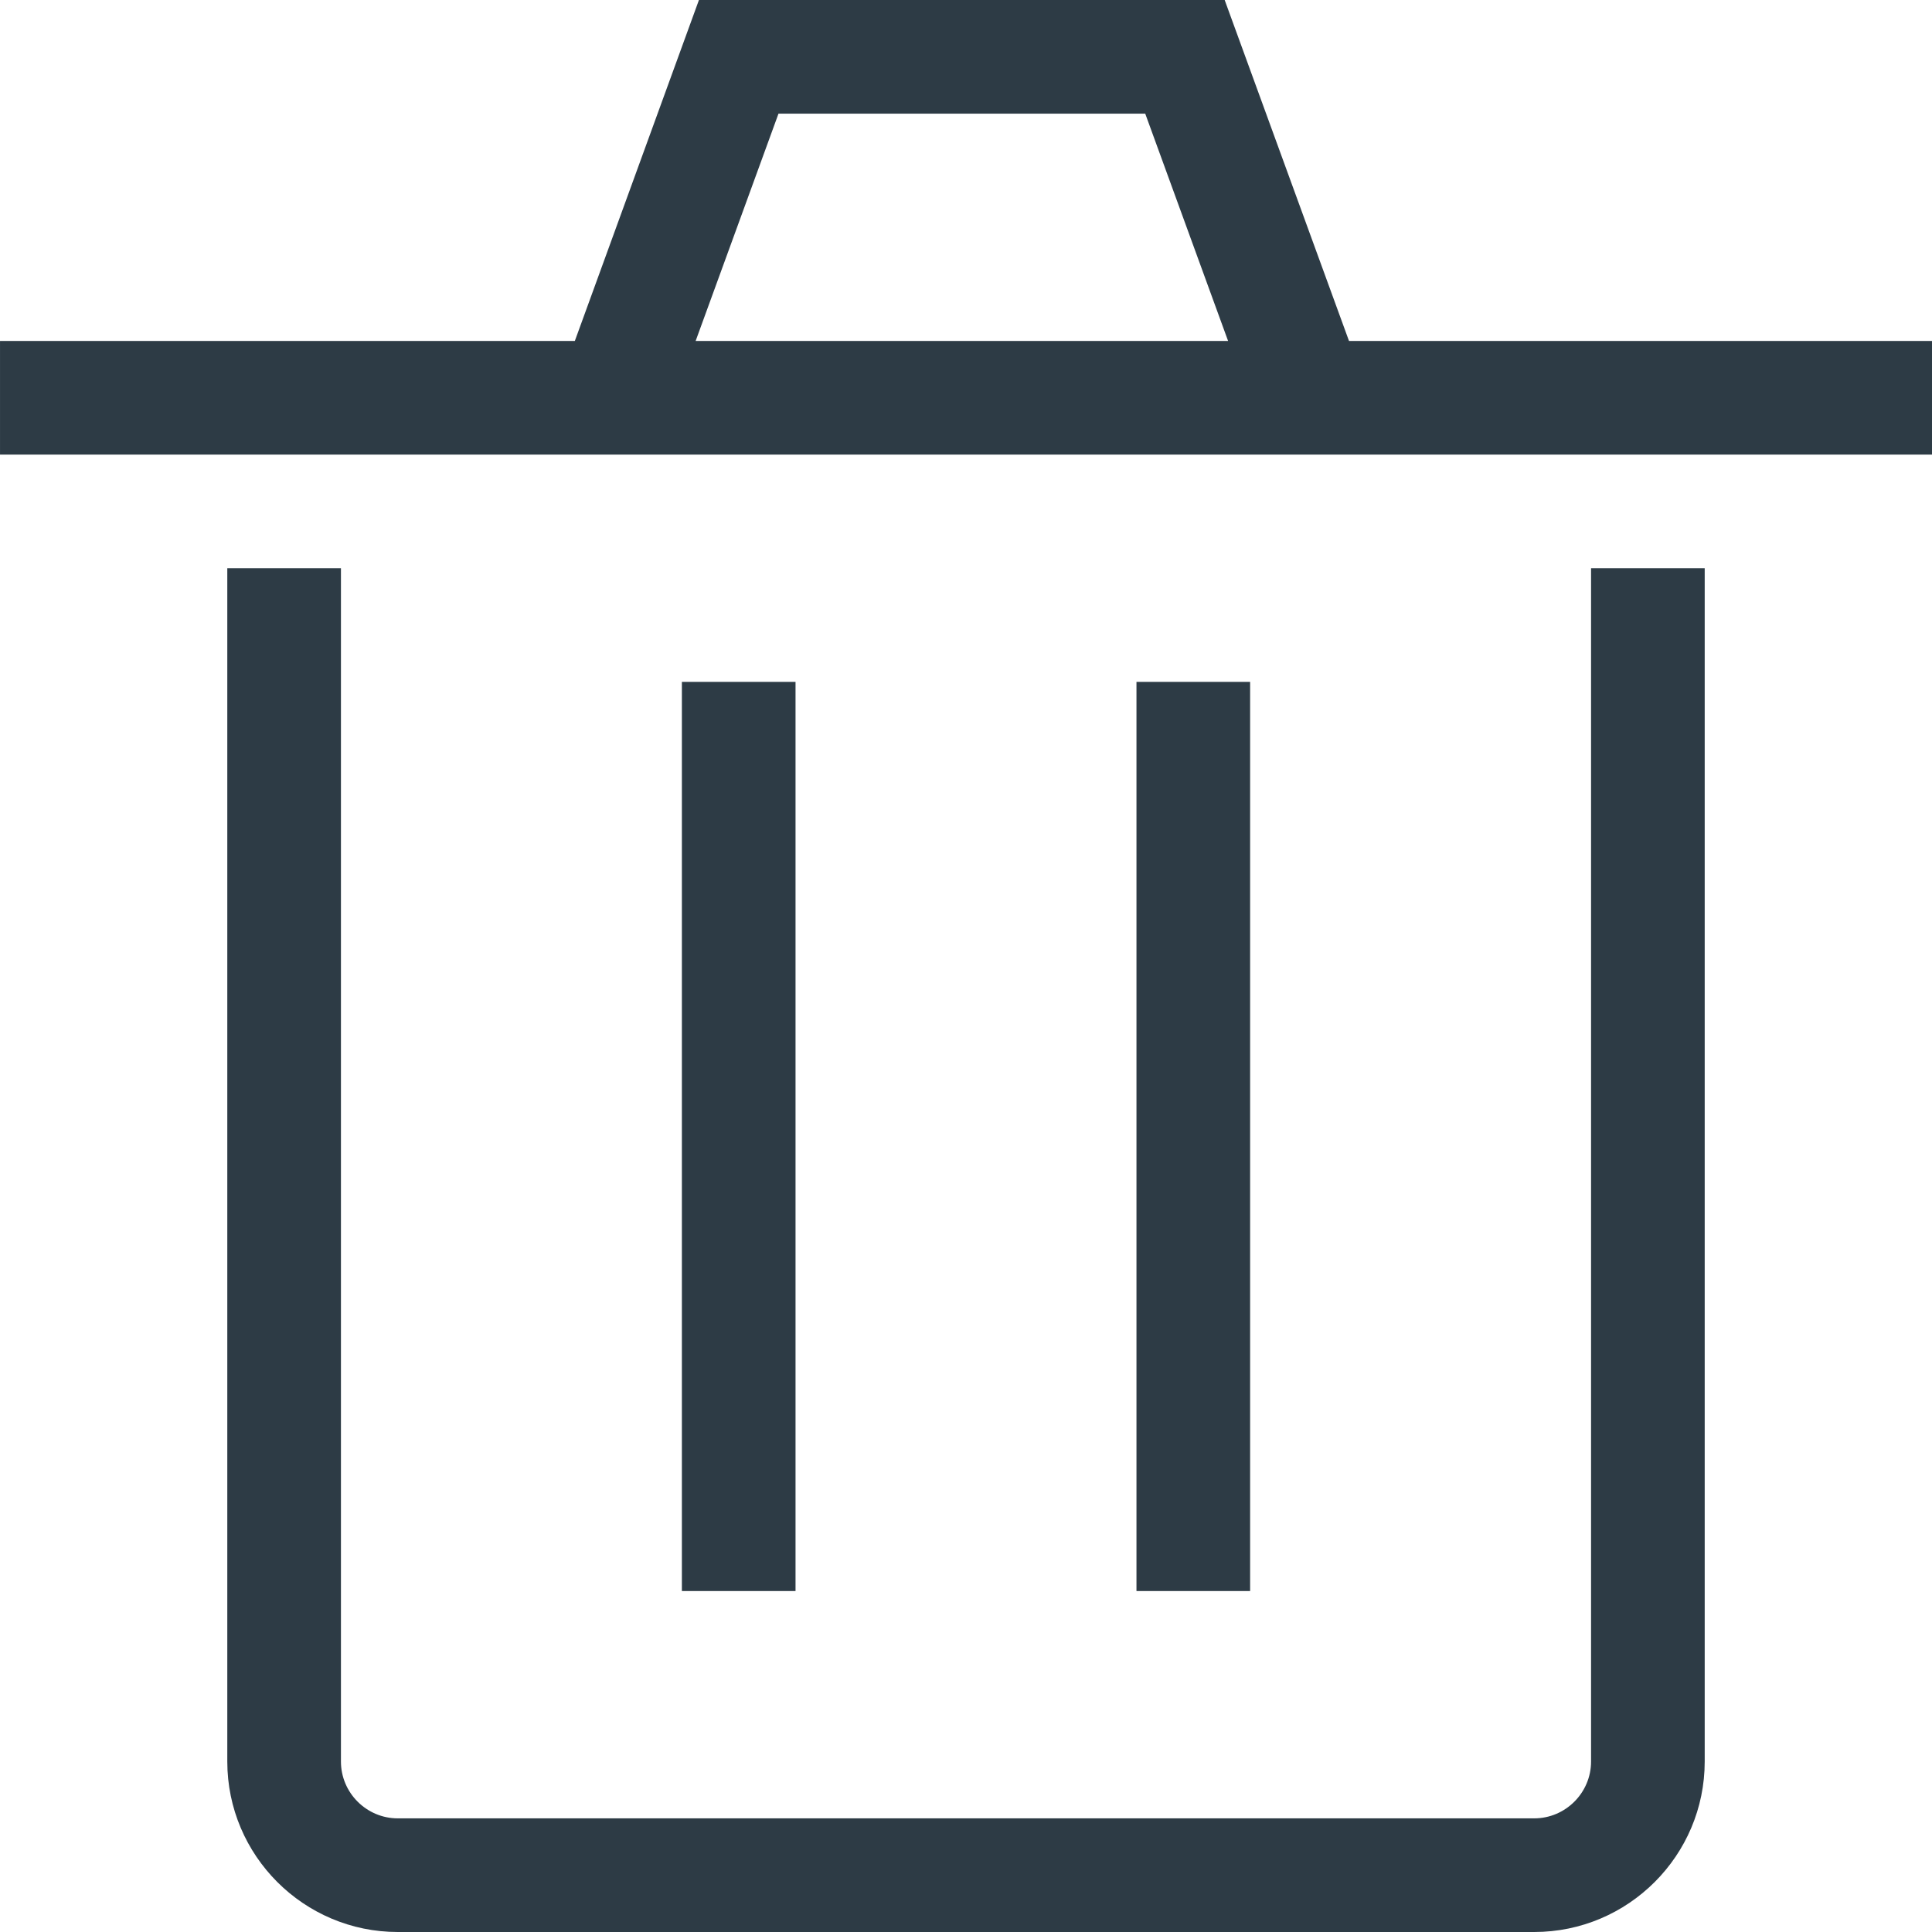
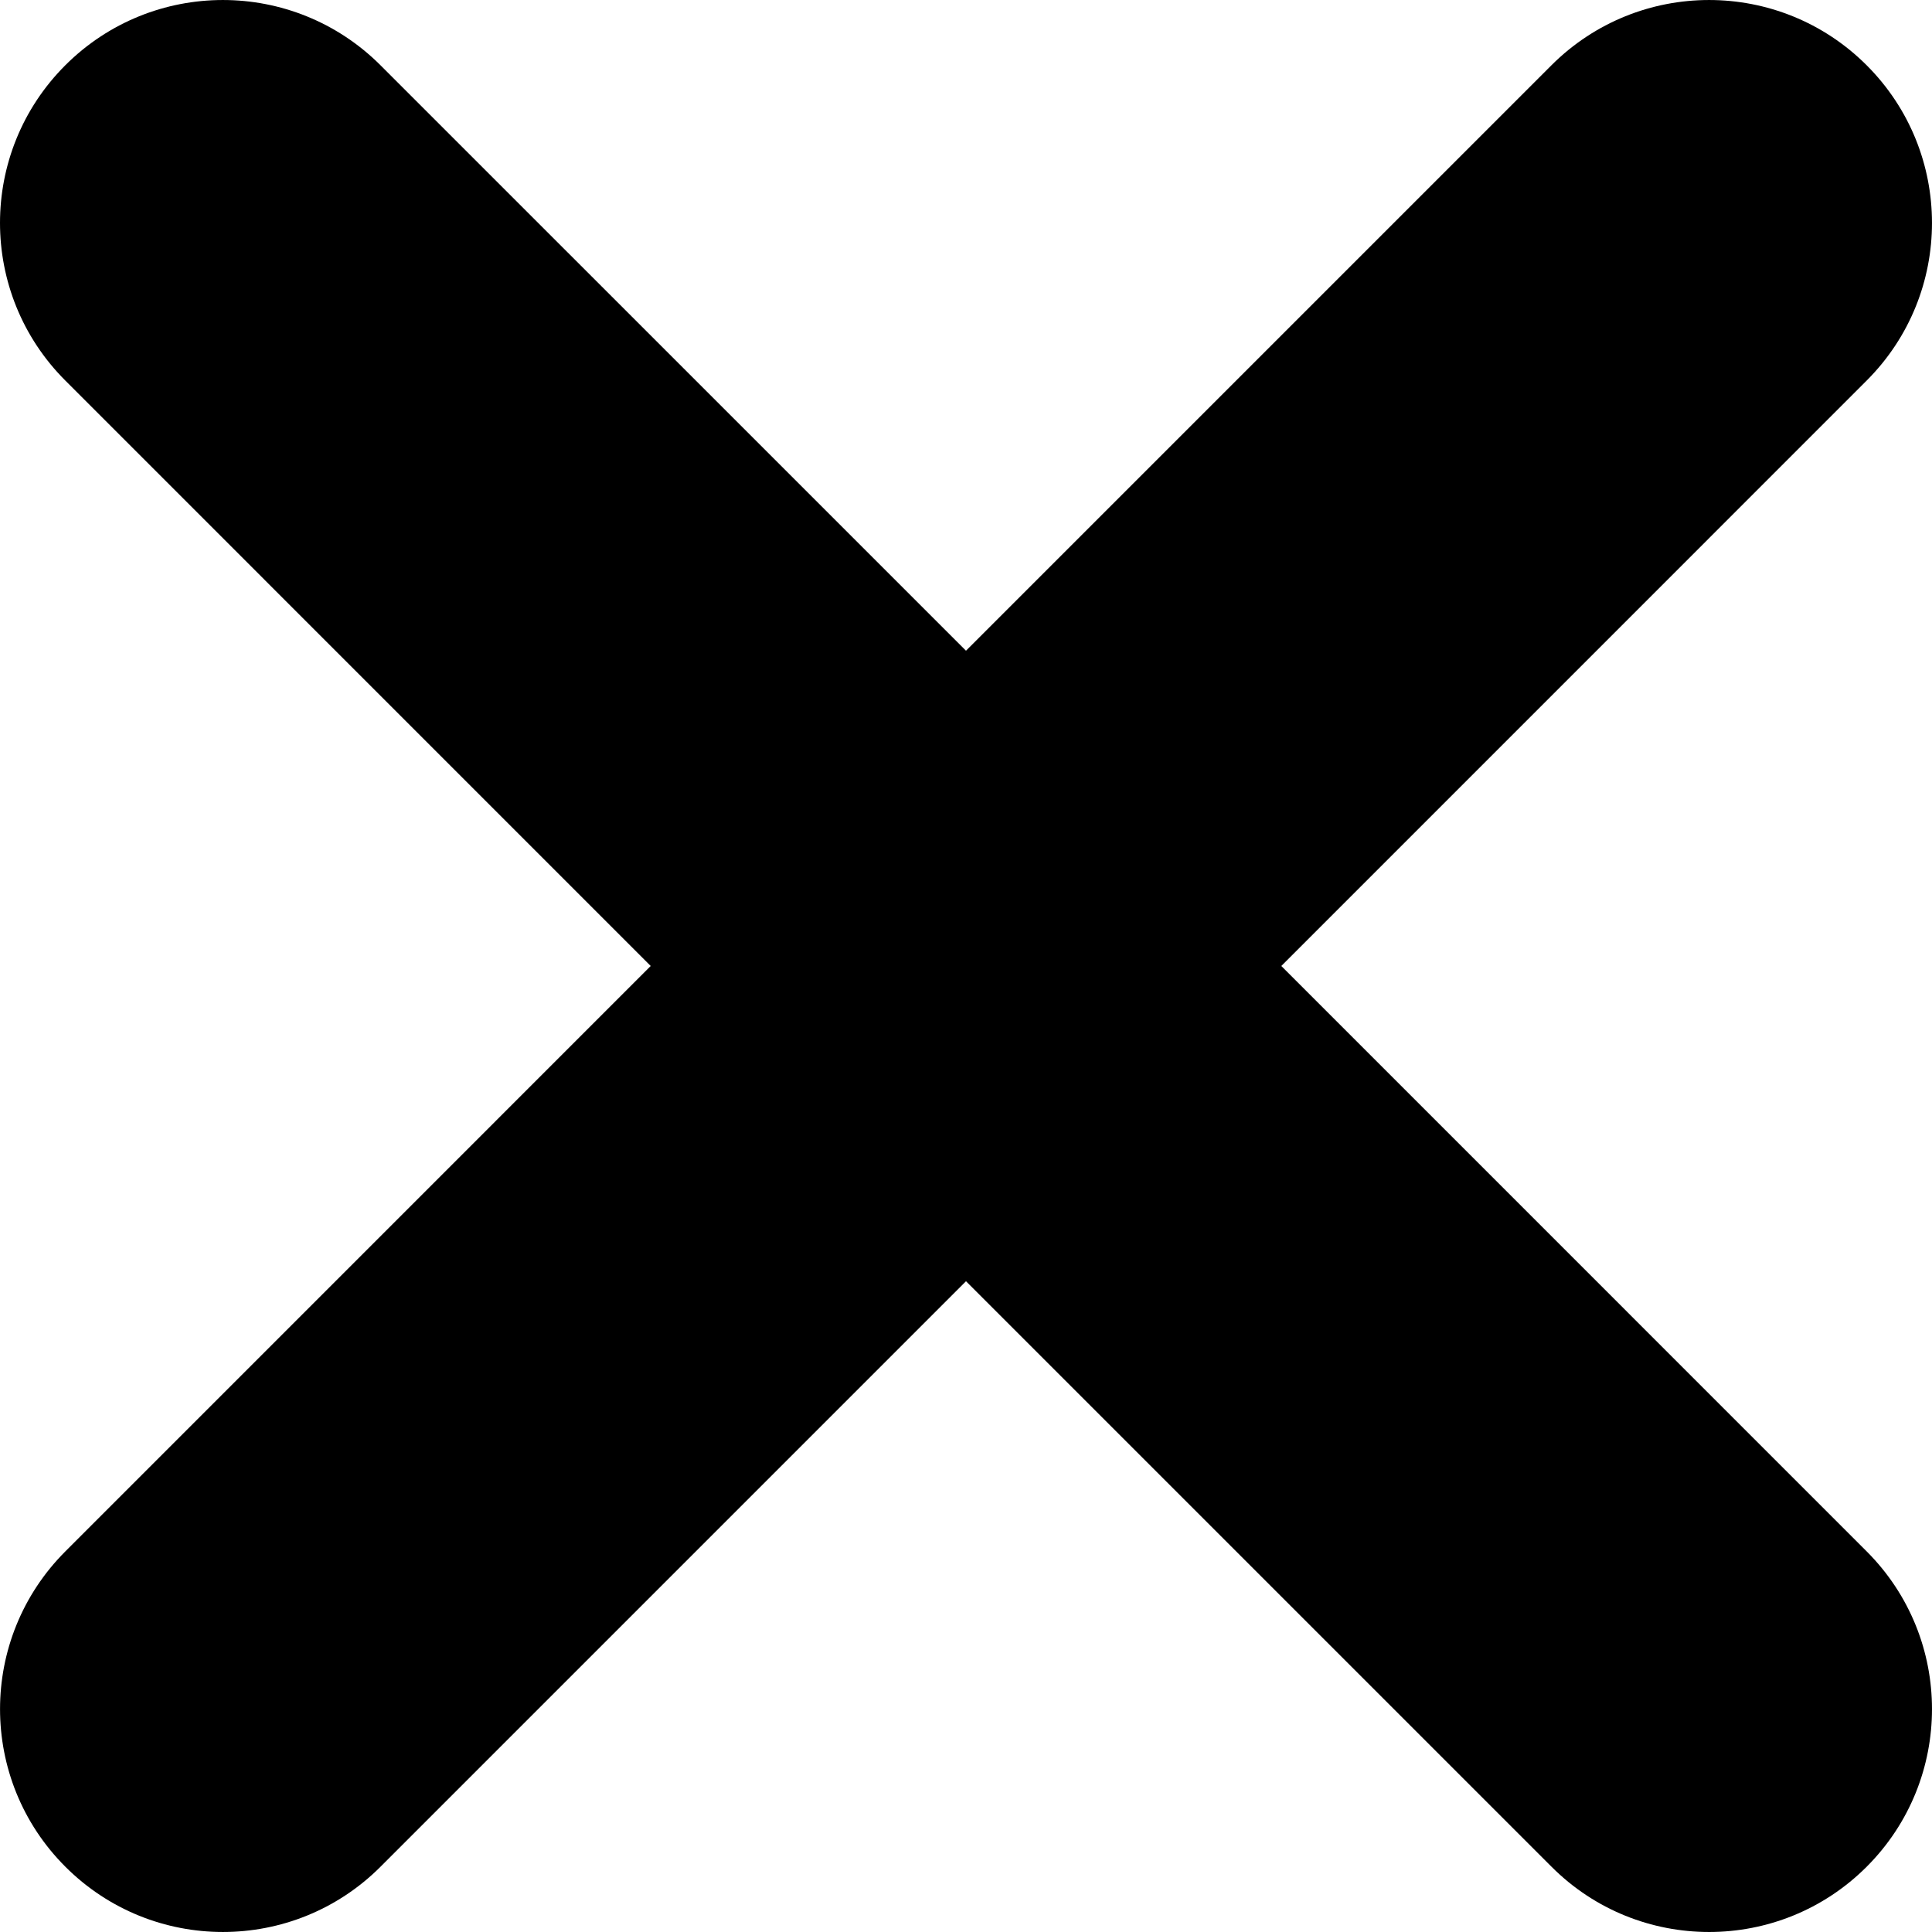
- <svg xmlns="http://www.w3.org/2000/svg" name="IconTrash" viewBox="0 0 1920 1920" rotate="0" aria-hidden="true" role="presentation" focusable="false" class="esvoZ_bGBk esvoZ_drOs esvoZ_eXrk cGqzL_bGBk" style="width: 1em; height: 1em;" width="1920" height="1920">
-   <g role="presentation" fill="#2D3B45">
-     <path d="M1581.176,1750.588 C1581.176,1781.647 1555.765,1807.059 1524.706,1807.059 L395.294,1807.059 C364.235,1807.059 338.824,1781.647 338.824,1750.588 L338.824,564.706 L225.882,564.706 L225.882,1750.588 C225.882,1843.991 301.892,1920 395.294,1920 L1524.706,1920 C1618.108,1920 1694.118,1843.991 1694.118,1750.588 L1694.118,564.706 L1581.176,564.706 L1581.176,1750.588 Z M677.647,1581.176 L790.588,1581.176 L790.588,677.647 L677.647,677.647 L677.647,1581.176 Z M1129.412,1581.176 L1242.353,1581.176 L1242.353,677.647 L1129.412,677.647 L1129.412,1581.176 Z M1340.623,338.824 L1217.065,2.5243549e-29 L694.6,2.5243549e-29 L571.268,338.824 L0.011,338.824 L0.011,451.765 L1920.011,451.765 L1920.011,338.824 L1340.623,338.824 Z M691.324,338.824 L773.658,112.941 L1138.12,112.941 L1220.454,338.824 L691.324,338.824 Z" fill-rule="evenodd" stroke="none" stroke-width="1" fill="#2D3B45" />
+ <svg xmlns="http://www.w3.org/2000/svg" version="1.1" id="Capa_1" x="0px" y="0px" width="348.333px" height="348.334px" viewBox="0 0 348.333 348.334" style="enable-background:new 0 0 348.333 348.334;" xml:space="preserve">
+   <g>
+     <path d="M336.559,68.611L231.016,174.165l105.543,105.549c15.699,15.705,15.699,41.145,0,56.85   c-7.844,7.844-18.128,11.769-28.407,11.769c-10.296,0-20.581-3.919-28.419-11.769L174.167,231.003L68.609,336.563   c-7.843,7.844-18.128,11.769-28.416,11.769c-10.285,0-20.563-3.919-28.413-11.769c-15.699-15.698-15.699-41.139,0-56.85   l105.54-105.549L11.774,68.611c-15.699-15.699-15.699-41.145,0-56.844c15.696-15.687,41.127-15.687,56.829,0l105.563,105.554   L279.721,11.767c15.705-15.687,41.139-15.687,56.832,0C352.258,27.466,352.258,52.912,336.559,68.611z" />
  </g>
+   <g>
+ </g>
+   <g>
+ </g>
+   <g>
+ </g>
+   <g>
+ </g>
+   <g>
+ </g>
+   <g>
+ </g>
+   <g>
+ </g>
+   <g>
+ </g>
+   <g>
+ </g>
+   <g>
+ </g>
+   <g>
+ </g>
+   <g>
+ </g>
+   <g>
+ </g>
+   <g>
+ </g>
+   <g>
+ </g>
</svg>
